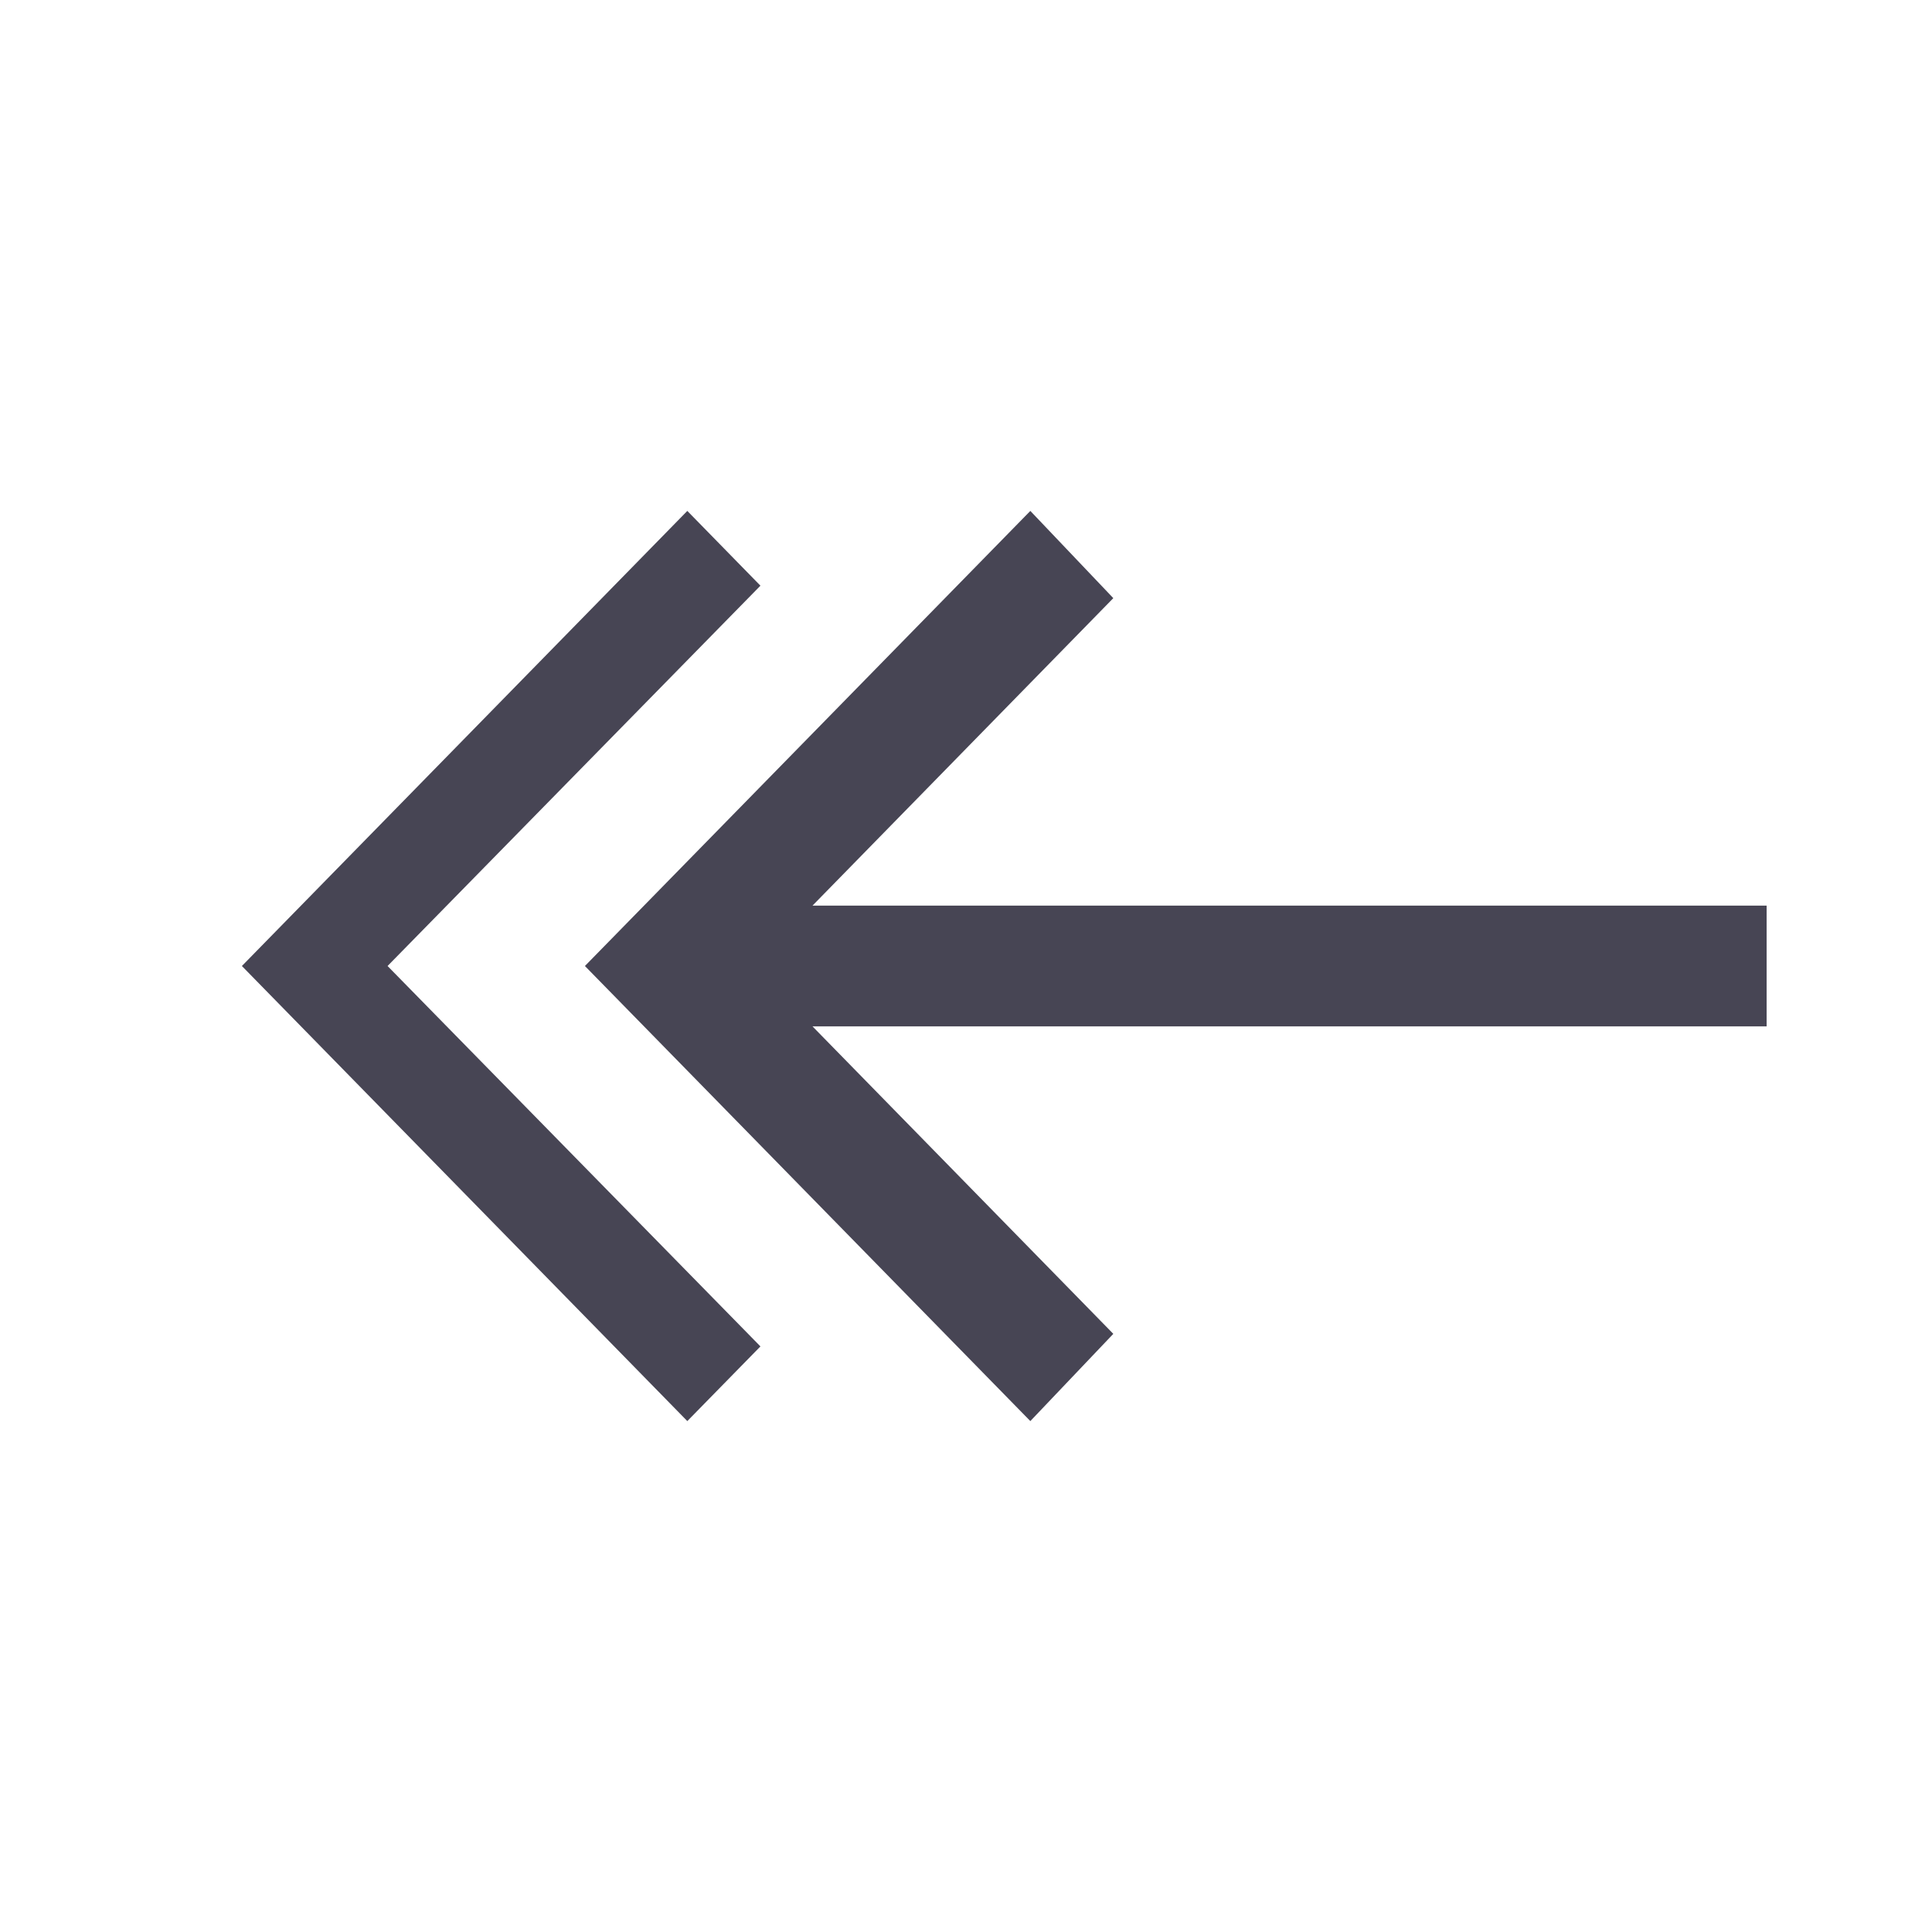
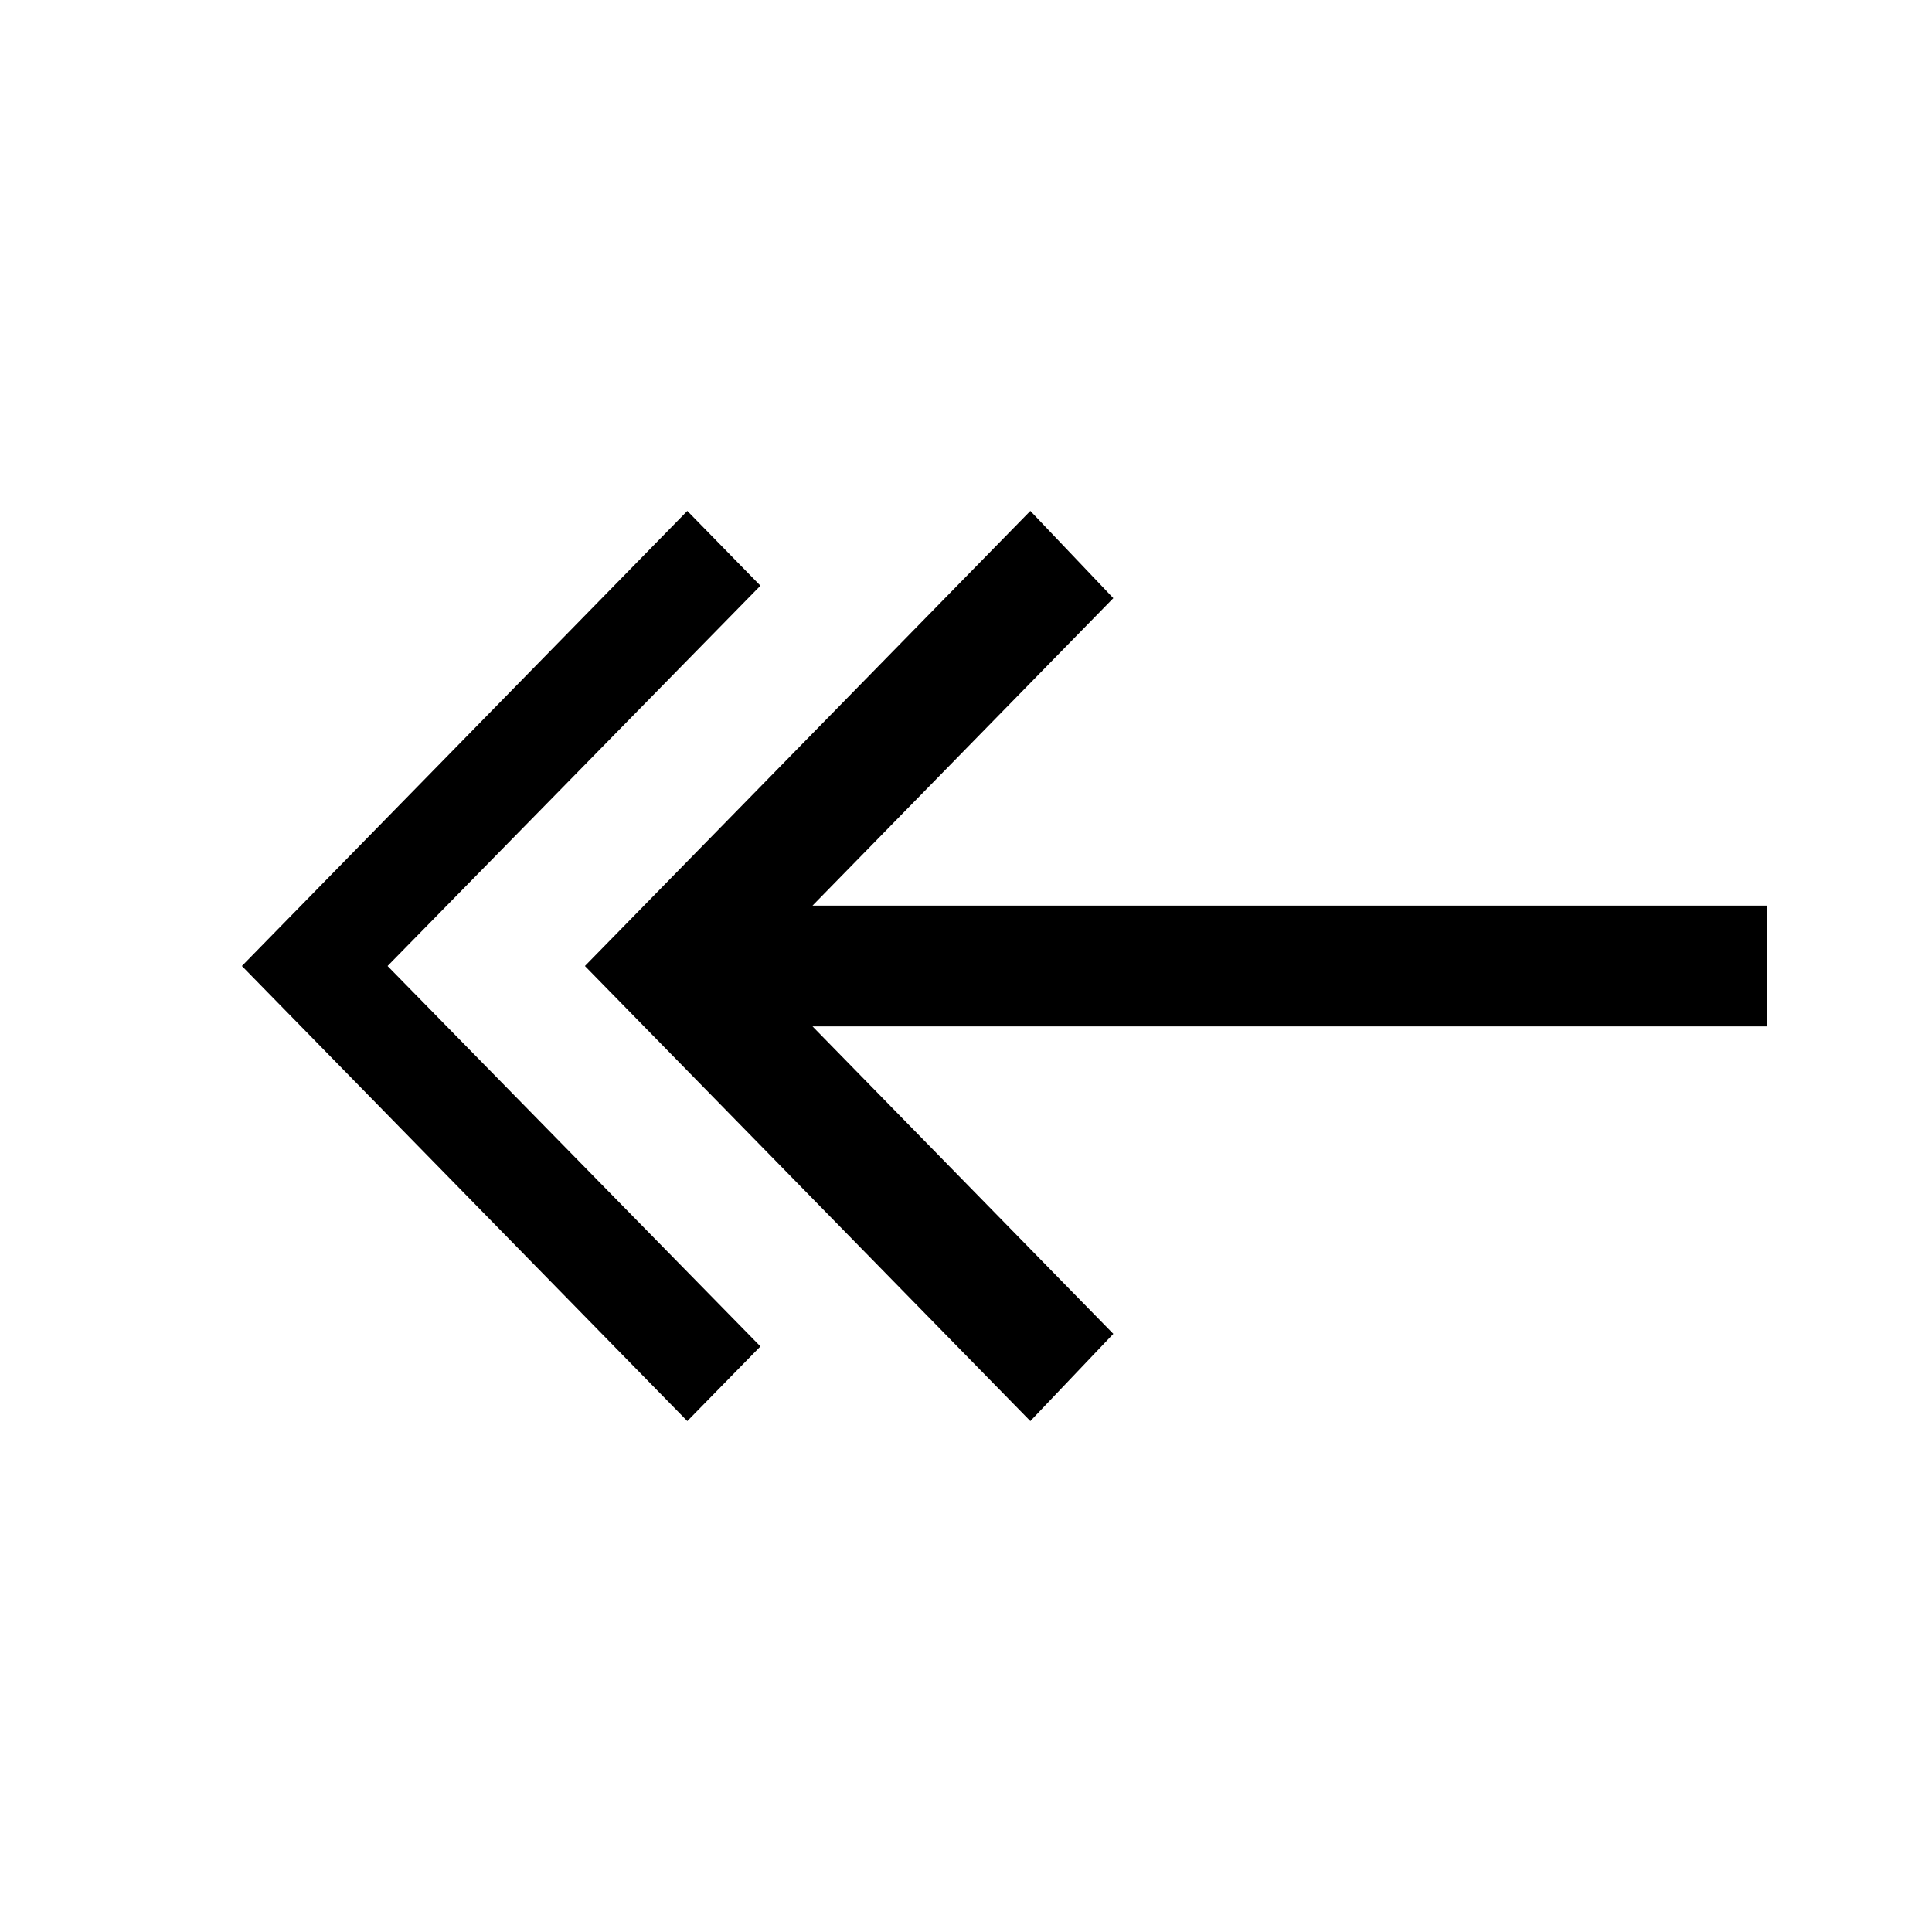
<svg xmlns="http://www.w3.org/2000/svg" width="20" height="20" viewBox="0 0 20 20" fill="none">
  <mask id="mask0_3_314" style="mask-type:alpha" maskUnits="userSpaceOnUse" x="0" y="0" width="20" height="20">
    <rect width="19.572" height="20" transform="matrix(-1 0 0 1 20 0)" fill="#D9D9D9" />
  </mask>
  <g mask="url(#mask0_3_314)">
-     <path d="M10.666 14.711L11.525 13.808L8.411 10.625H18.288V9.375H8.411L11.525 6.192L10.666 5.289L6.055 10L10.666 14.711Z" fill="#474554" />
-     <path d="M7.872 6.063L4.012 10L7.872 13.938L7.115 14.711L2.504 10L7.115 5.289L7.872 6.063Z" fill="#474554" />
+     <path d="M10.666 14.711L11.525 13.808L8.411 10.625H18.288V9.375H8.411L11.525 6.192L10.666 5.289L6.055 10L10.666 14.711Z" fill="currentColor" />
+     <path d="M7.872 6.063L4.012 10L7.872 13.938L7.115 14.711L2.504 10L7.115 5.289L7.872 6.063Z" fill="currentColor" />
  </g>
  <mask id="mask1_3_314" style="mask-type:alpha" maskUnits="userSpaceOnUse" x="0" y="0" width="20" height="20">
    <path d="M19.572 0H3.8147e-06V20H19.572V0Z" fill="#D9D9D9" />
  </mask>
  <g mask="url(#mask1_3_314)">
</g>
</svg>
